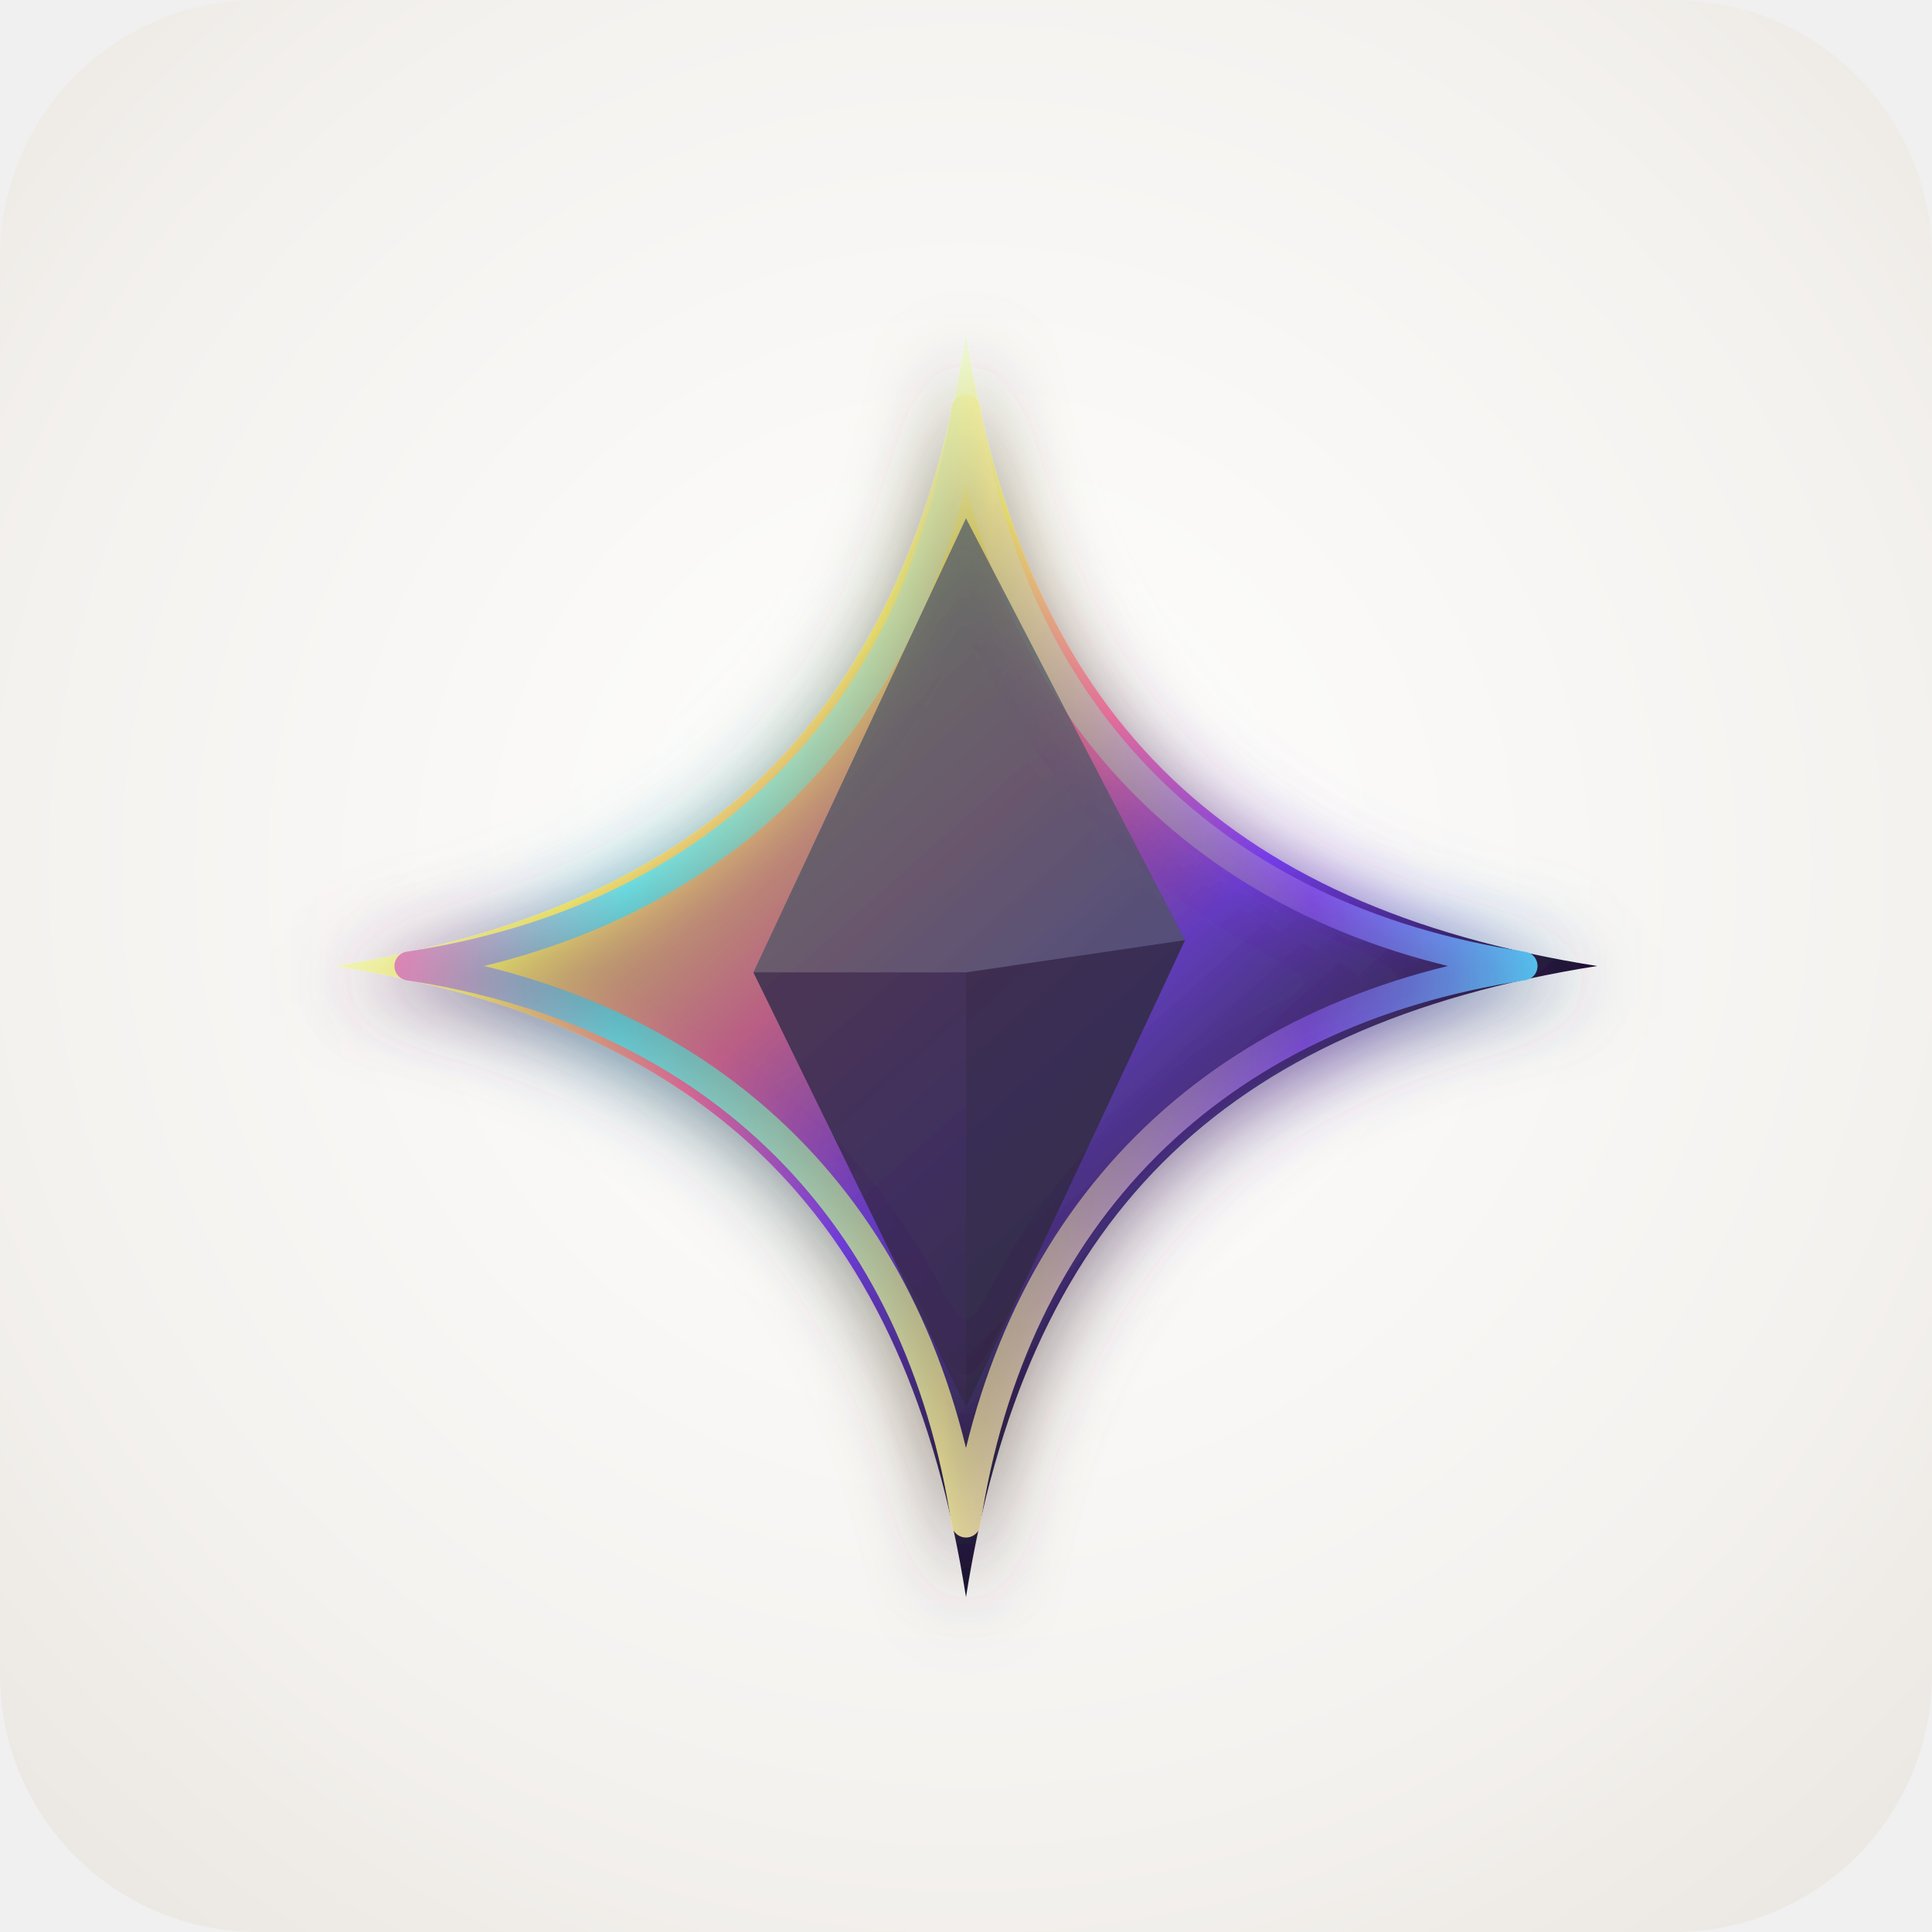
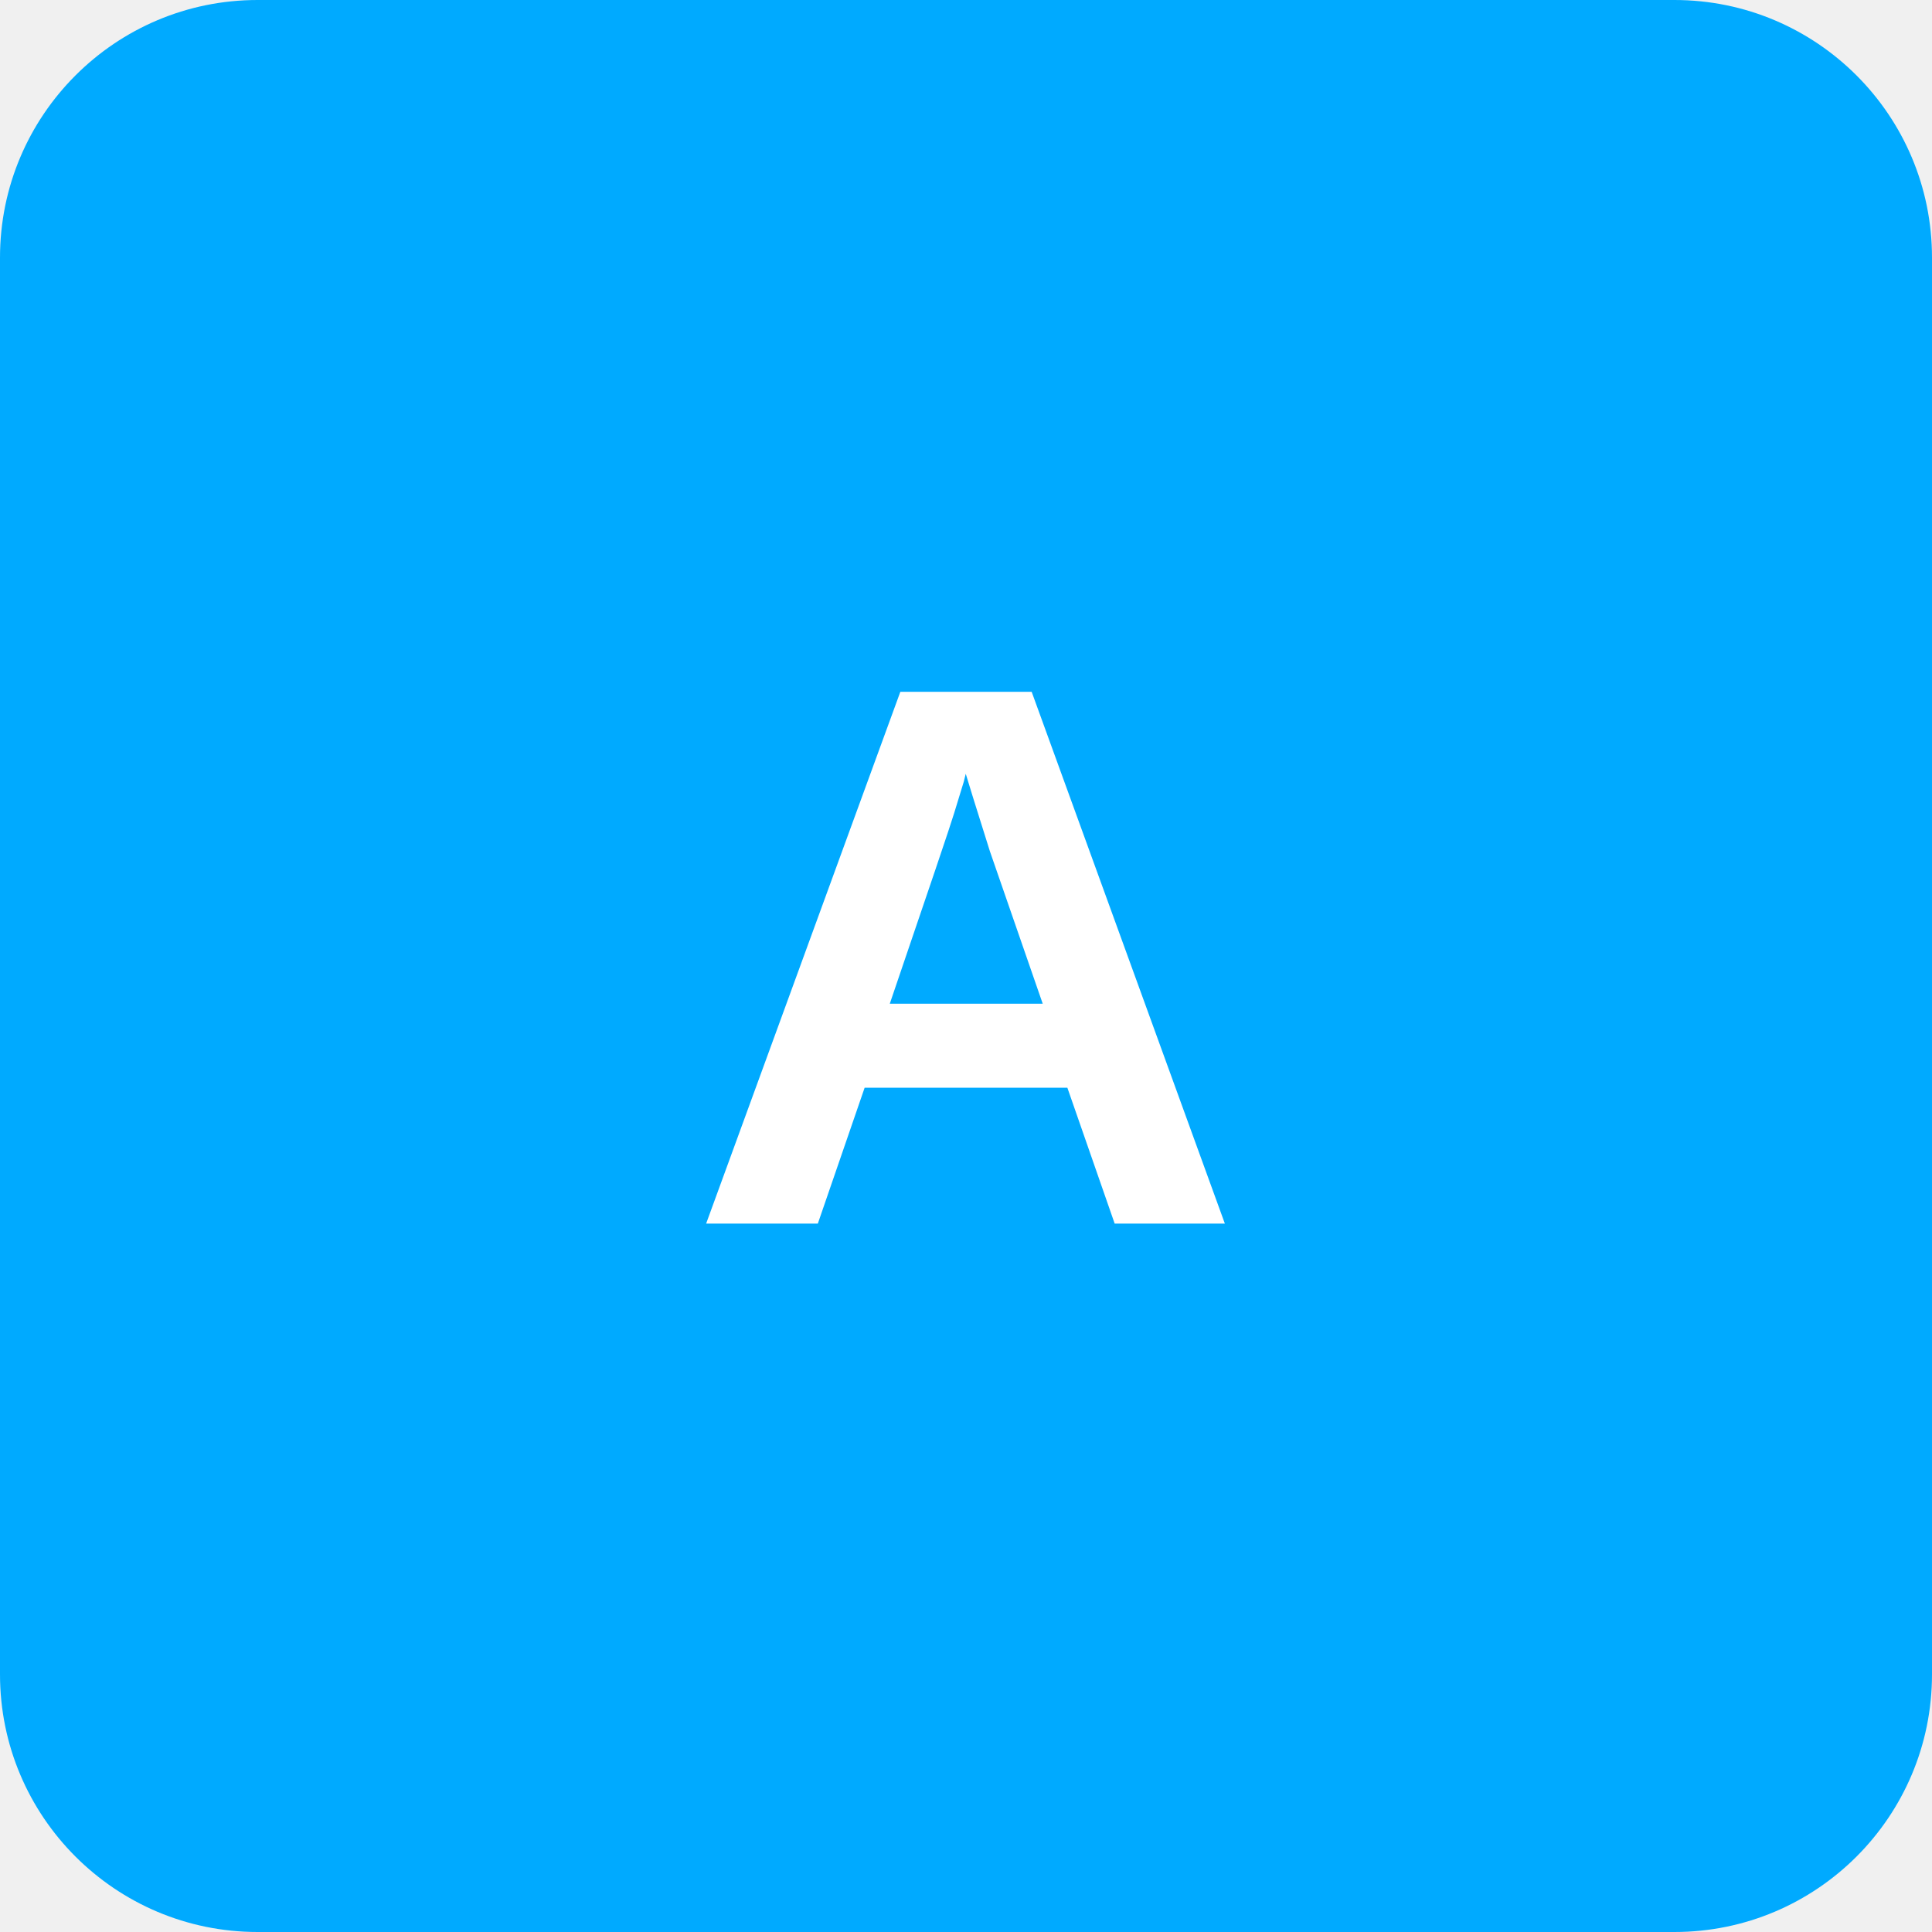
- <svg xmlns="http://www.w3.org/2000/svg" viewBox="0 0 60 60" width="60" height="60" fill="none">
-   <defs>
-     <radialGradient id="bgGlow" cx="50%" cy="45%" r="70%">
-       <stop offset="0%" stop-color="#ffffff" />
-       <stop offset="70%" stop-color="#f4f2ef" />
-       <stop offset="100%" stop-color="#ebe7e2" />
-     </radialGradient>
-     <linearGradient id="starFill" x1="14" y1="12" x2="46" y2="48" gradientUnits="userSpaceOnUse">
-       <stop offset="0%" stop-color="#a7fbff" />
-       <stop offset="16%" stop-color="#e6fbff" />
-       <stop offset="30%" stop-color="#fff46f" />
-       <stop offset="44%" stop-color="#ff7aa8" />
-       <stop offset="58%" stop-color="#7d3eff" />
-       <stop offset="74%" stop-color="#1d1239" />
-       <stop offset="100%" stop-color="#030303" />
-     </linearGradient>
-     <linearGradient id="edgeGlow" x1="11" y1="29" x2="49" y2="31" gradientUnits="userSpaceOnUse">
-       <stop offset="0%" stop-color="#ff6fb2" />
-       <stop offset="22%" stop-color="#6df8ff" />
-       <stop offset="50%" stop-color="#fff59d" />
-       <stop offset="78%" stop-color="#8f56ff" />
-       <stop offset="100%" stop-color="#4ee9ff" />
-     </linearGradient>
-     <filter id="shadow" x="5" y="7" width="50" height="46" filterUnits="userSpaceOnUse">
-       <feGaussianBlur in="SourceAlpha" stdDeviation="1.2" result="blur" />
-       <feOffset dy="0.5" />
-       <feColorMatrix type="matrix" values="0 0 0 0 0.06                 0 0 0 0 0.04                 0 0 0 0 0.11                 0 0 0 0.55 0" />
-       <feBlend in2="SourceGraphic" mode="normal" />
-     </filter>
-     <filter id="softGlow" x="8" y="8" width="44" height="44" filterUnits="userSpaceOnUse">
-       <feGaussianBlur stdDeviation="1.3" />
-     </filter>
-   </defs>
-   <rect width="60" height="60" rx="8" fill="url(#bgGlow)" />
-   <g filter="url(#softGlow)" opacity="0.75">
-     <path d="M30 11.2C31.7 22 38 28.3 48.8 30C38 31.7 31.7 38 30 48.8C28.3 38 22 31.7 11.2 30C22 28.3 28.3 22 30 11.2Z" fill="url(#edgeGlow)" />
-   </g>
-   <g filter="url(#shadow)">
-     <path d="M30 10.4C31.85 22.1 37.9 28.15 49.6 30C37.9 31.85 31.85 37.9 30 49.6C28.15 37.9 22.1 31.85 10.4 30C22.1 28.15 28.15 22.1 30 10.4Z" fill="url(#starFill)" />
-     <path d="M30 12.7C31.45 22.3 37.7 28.55 47.3 30C37.7 31.45 31.45 37.7 30 47.3C28.55 37.7 22.3 31.45 12.7 30C22.3 28.55 28.55 22.3 30 12.7Z" stroke="url(#edgeGlow)" stroke-width="0.9" stroke-linejoin="round" opacity="0.95" />
-     <path d="M30 16.1L36.8 29.2L30 43.7L23.4 30.2L30 16.1Z" fill="#08070f" opacity="0.62" />
-     <path d="M30 16.1L36.8 29.2L30 30.2L23.4 30.2L30 16.1Z" fill="#cfffff" opacity="0.3" />
-     <path d="M23.4 30.2L30 30.2L30 43.7L23.4 30.2Z" fill="#3a2254" opacity="0.4" />
-     <path d="M30 30.2L36.8 29.2L30 43.7L30 30.2Z" fill="#17121f" opacity="0.42" />
-   </g>
+ <svg xmlns="http://www.w3.org/2000/svg" viewBox="0 0 60 60" width="60" height="60">
+   <rect width="60" height="60" rx="8" fill="#00AAFF" />
+   <text x="30" y="38" font-family="Arial, sans-serif" font-size="24" font-weight="bold" fill="white" text-anchor="middle">A</text>
</svg>
